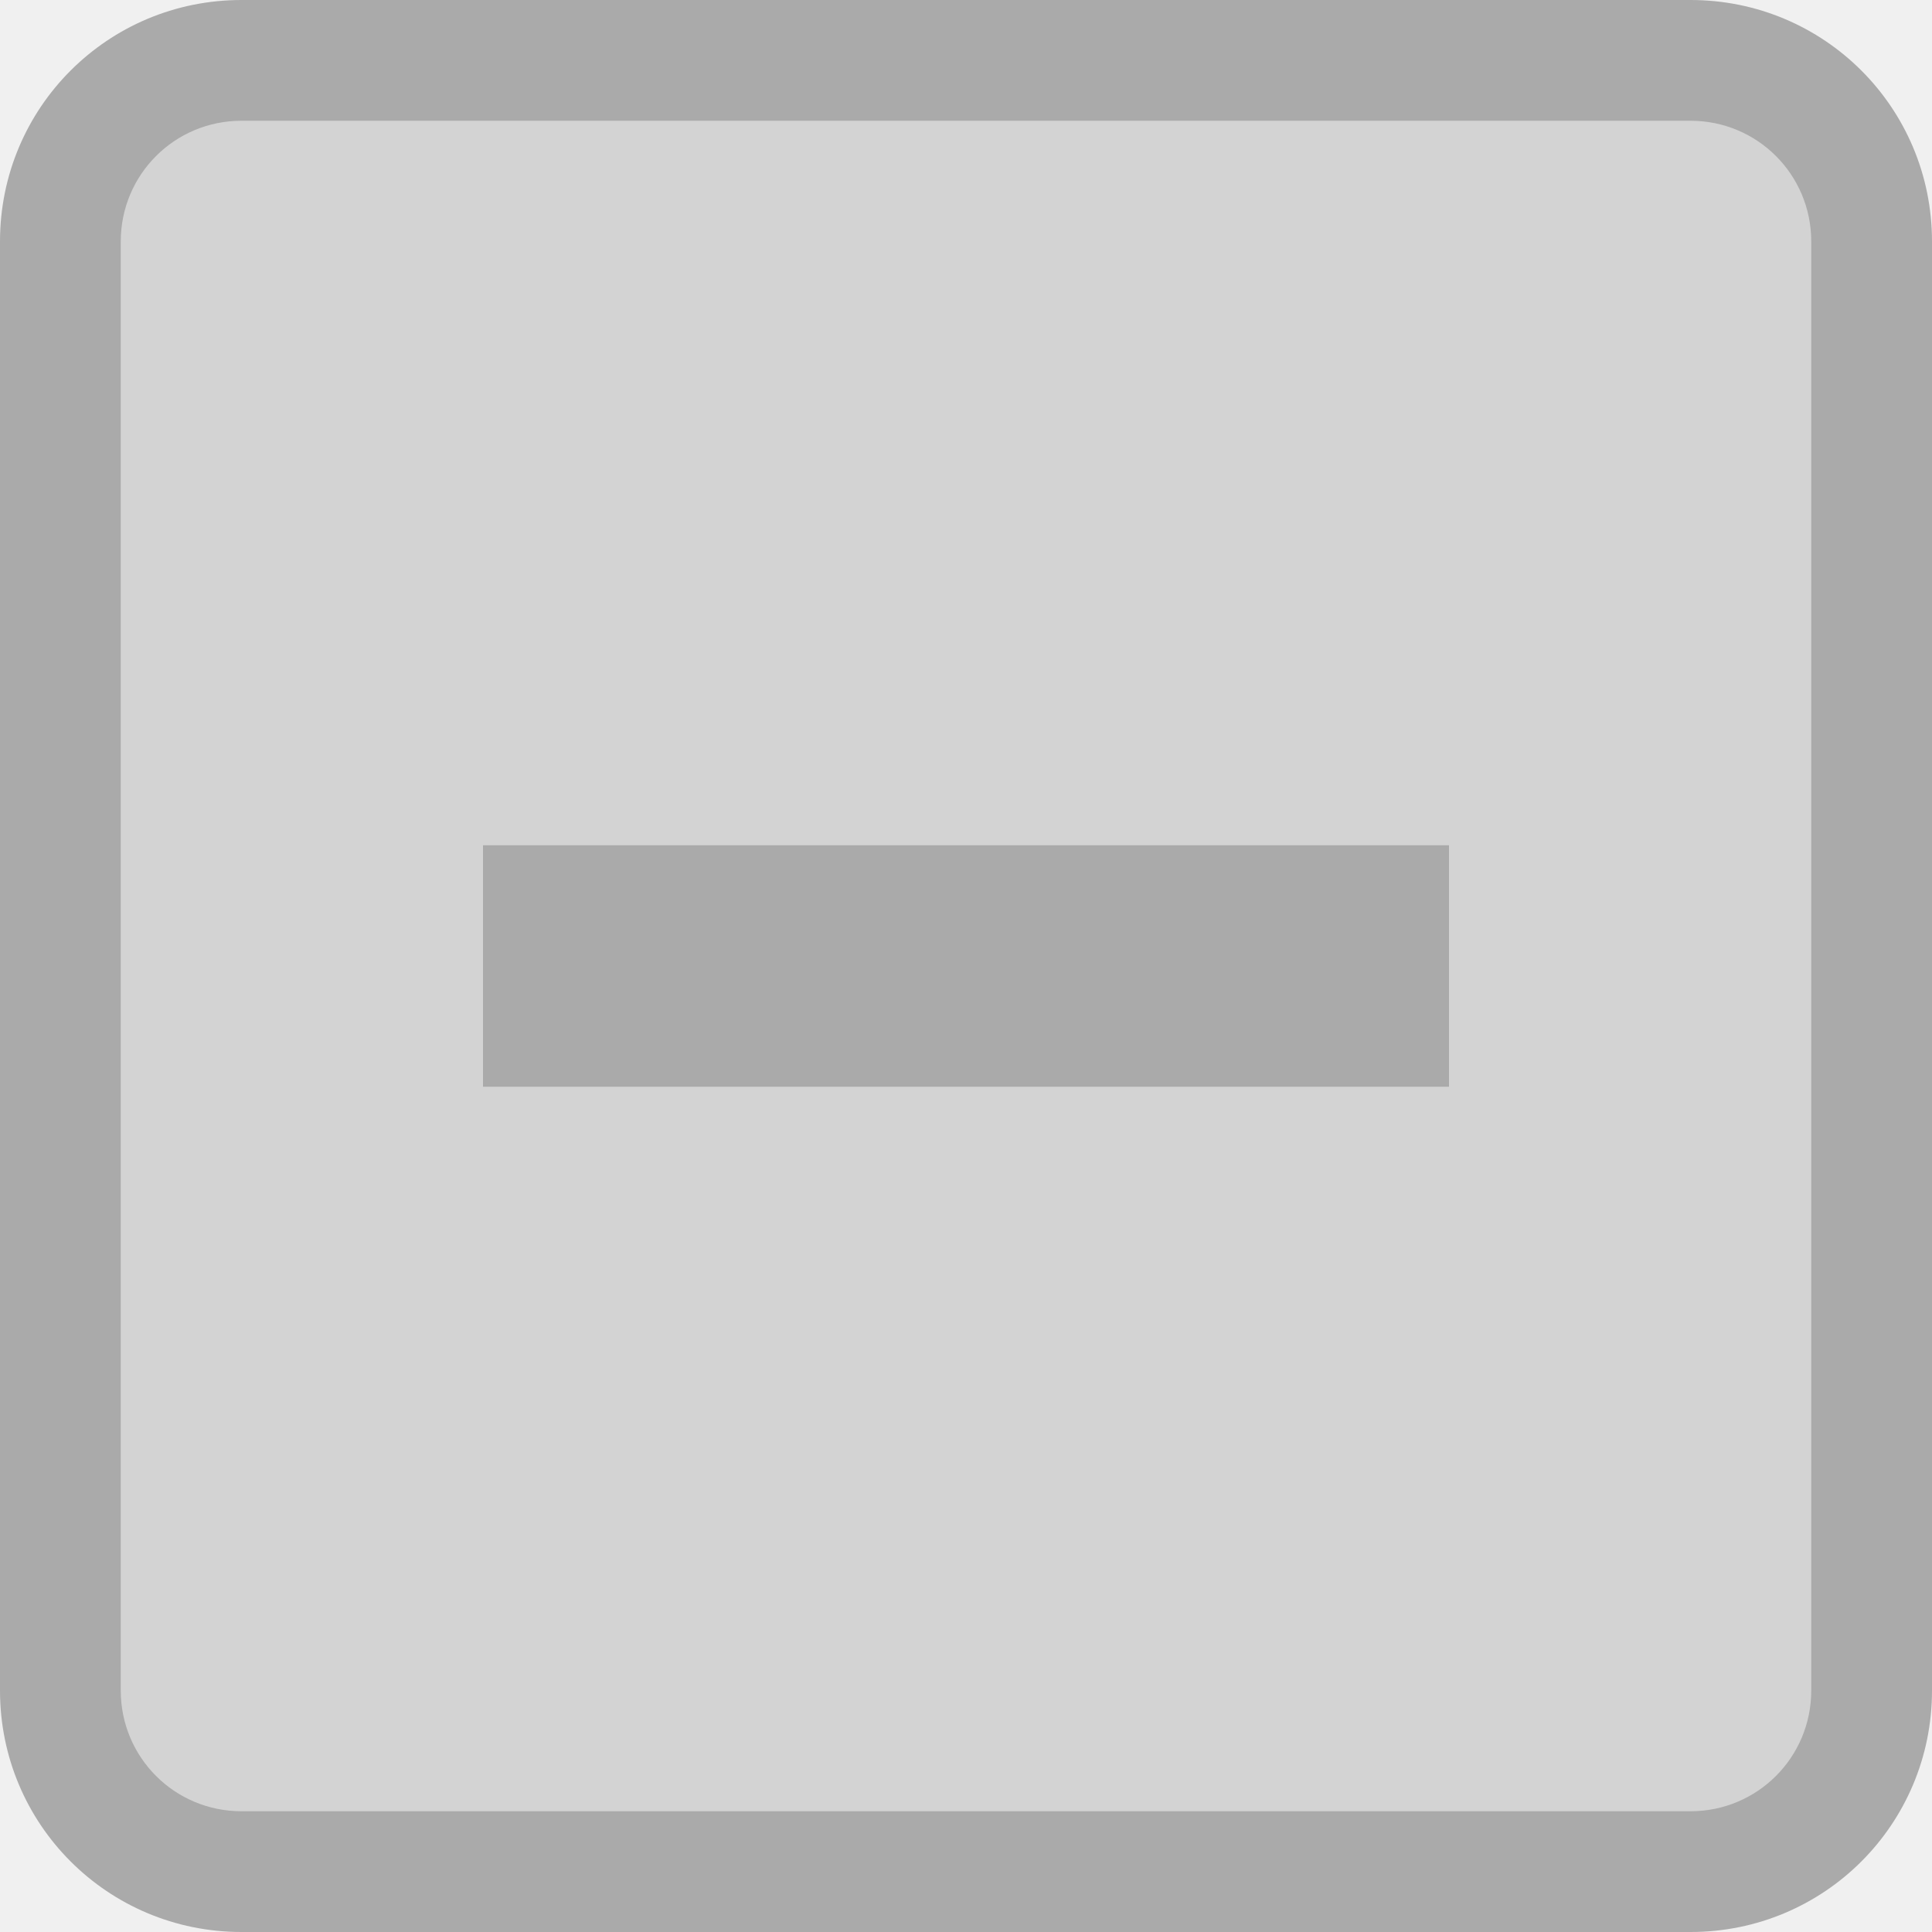
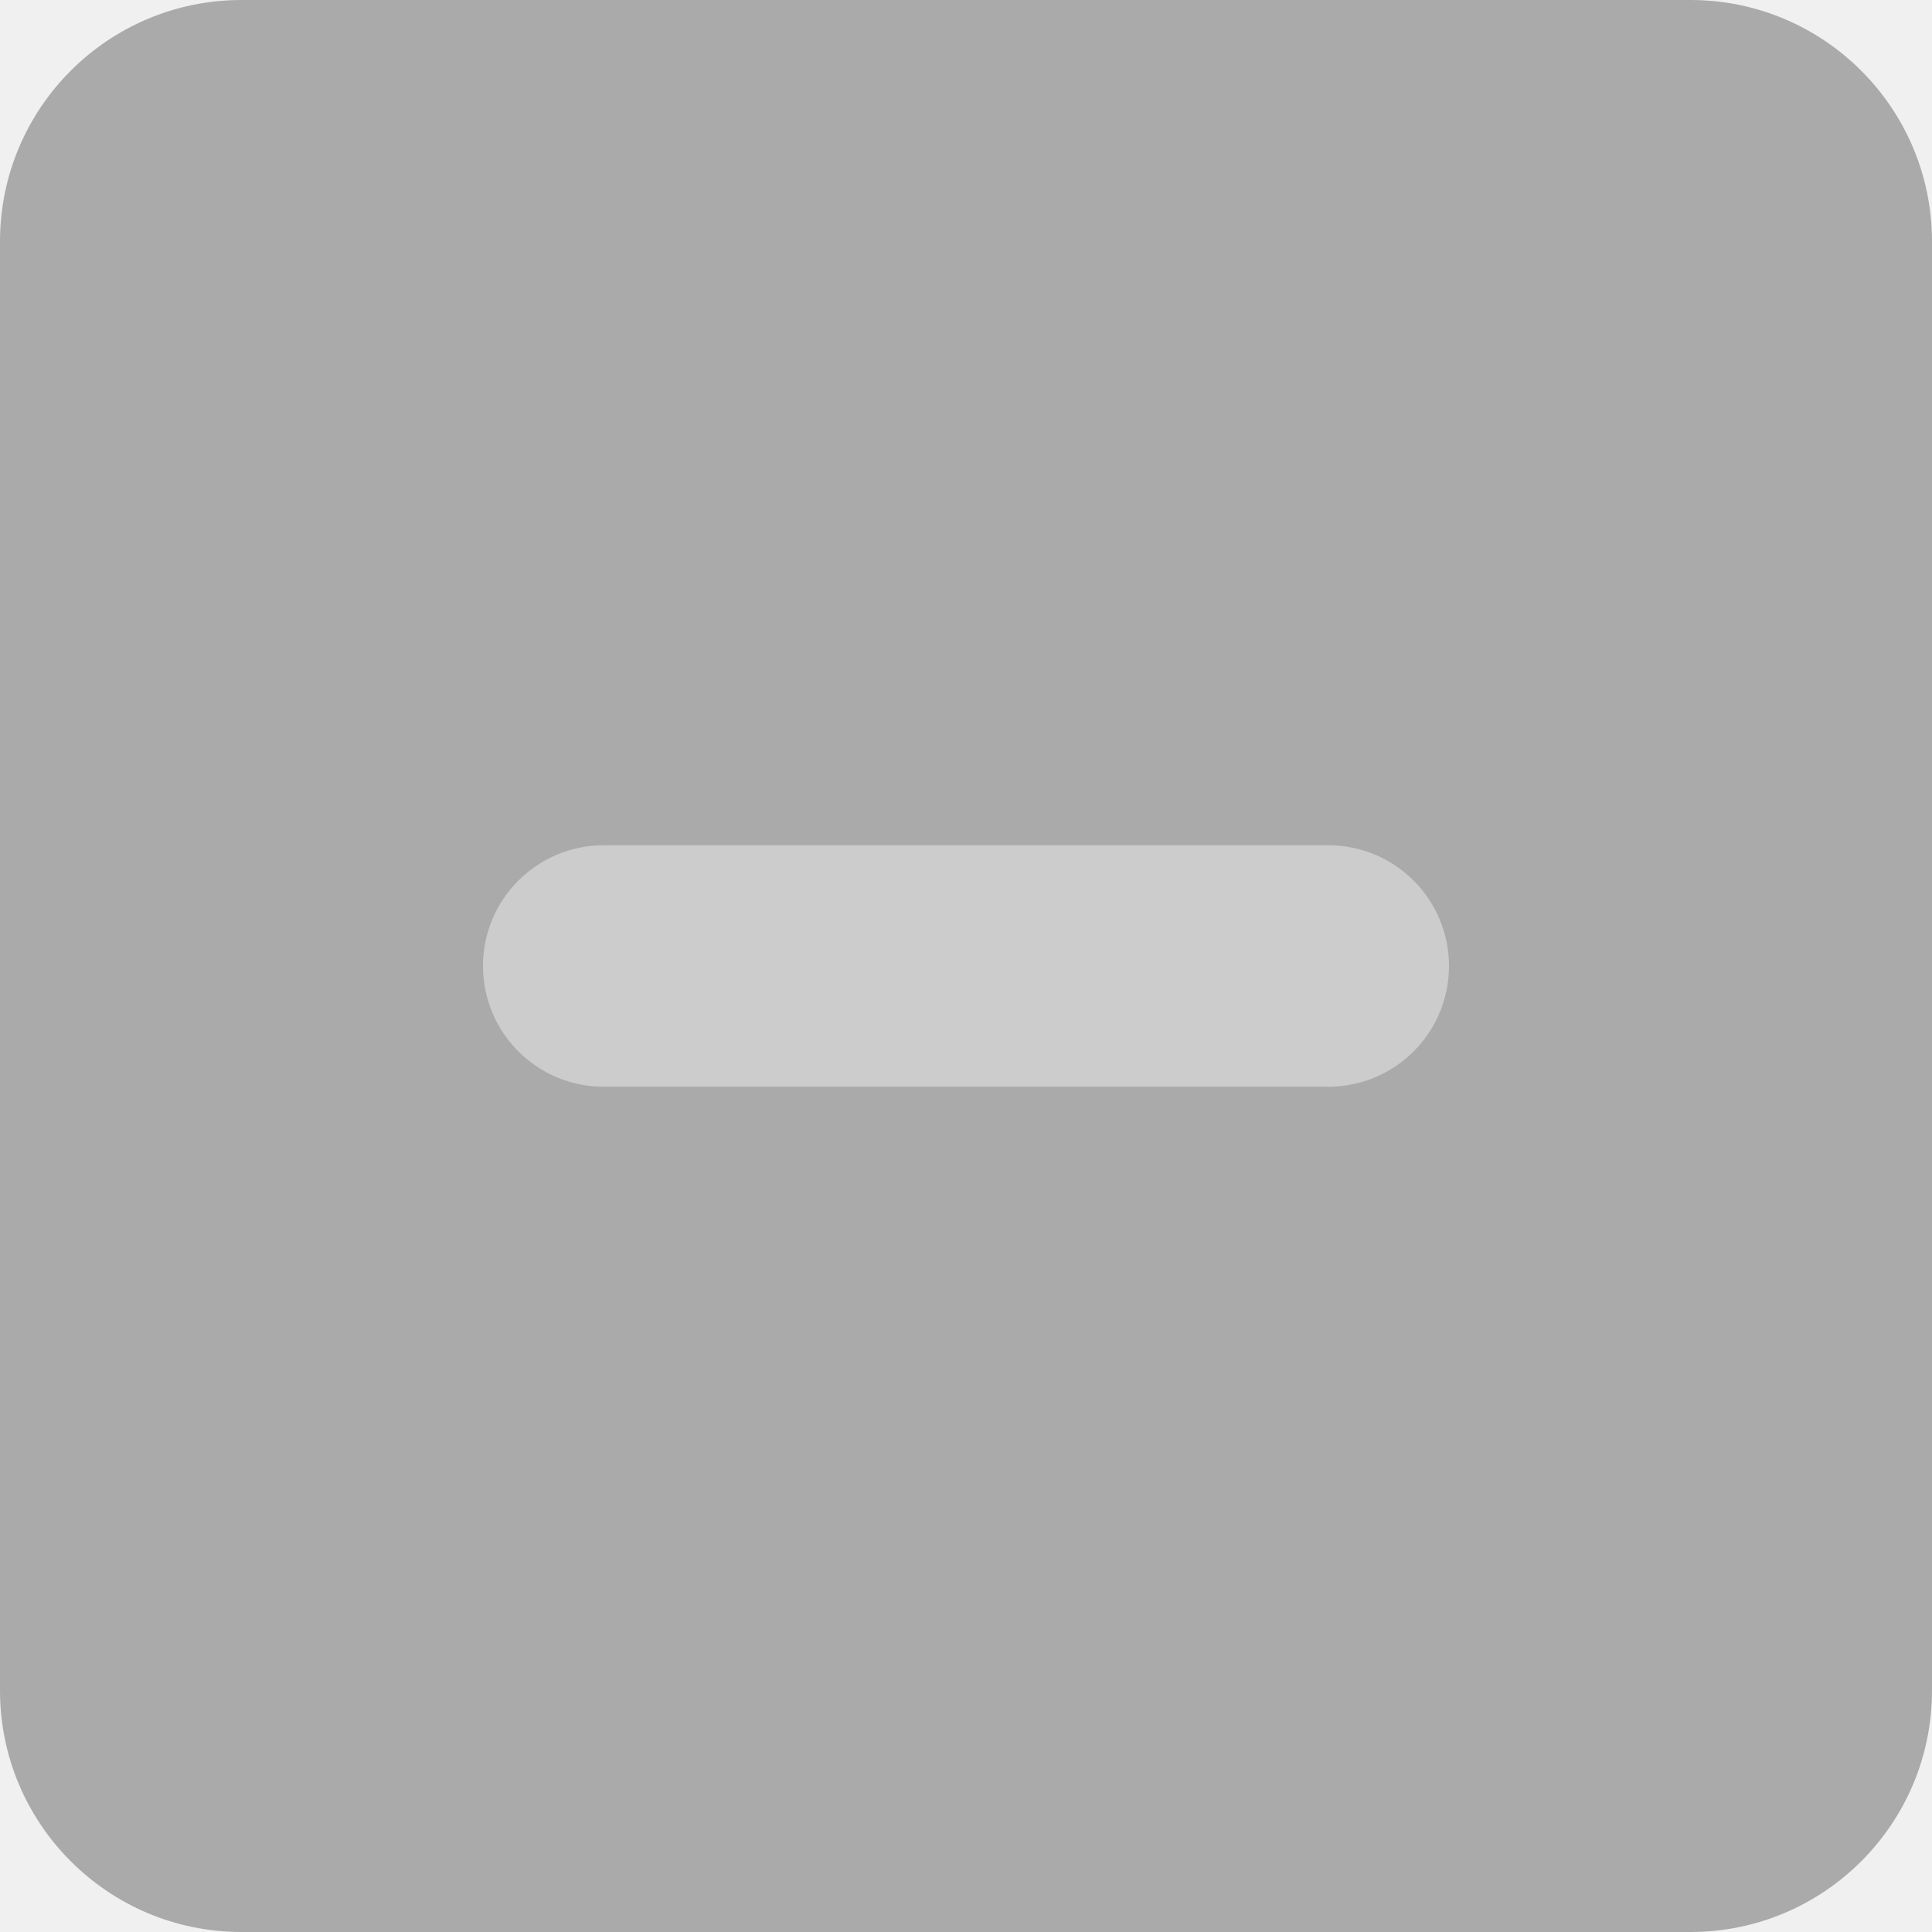
- <svg xmlns="http://www.w3.org/2000/svg" viewBox="0 0 16 16">
-   <g transform="translate(0 -1036.362)">
-     <path style="fill:#d3d3d3" d="m 1.734,1037.236 12.595,0 c 0.581,0 1.05,0.458 1.05,1.027 l 0,12.325 c 0,0.569 -0.468,1.027 -1.05,1.027 l -12.595,0 c -0.581,0 -1.05,-0.458 -1.05,-1.027 l 0,-12.325 c 0,-0.569 0.468,-1.027 1.05,-1.027 z" />
-   </g>
-   <g style="fill:#aaa" transform="translate(0 -1036.362)">
-     <path d="M 2 0 C 0.892 0 3.2526065e-18 0.892 0 2 L 0 14 C 0 15.108 0.892 16 2 16 L 14 16 C 15.108 16 16 15.108 16 14 L 16 2 C 16 0.892 15.108 3.2526065e-18 14 0 L 2 0 z M 2 1 L 14 1 C 14.554 1 15 1.446 15 2 L 15 14 C 15 14.554 14.554 15 14 15 L 2 15 C 1.446 15 1 14.554 1 14 L 1 2 C 1 1.446 1.446 1 2 1 z " transform="translate(0 1036.362)" />
-     <rect width="8" x="4" y="1043.362" height="2" />
+ <svg xmlns="http://www.w3.org/2000/svg" width="16px" height="16px" viewBox="0 0 16 16" version="1.1">
+   <defs />
+   <g id="Page-1" stroke="none" stroke-width="1" fill="none" fill-rule="evenodd">
+     <g id="checkbox-light-sheet" transform="translate(-56, -46)">
+       <g id="assets/checkbox-mixed-insensitive" transform="translate(56, 46)">
+         <g id="checkbox-base-insensitive" fill="#AAAAAA">
+           <rect x="0" y="0" width="16" height="16" rx="2" />
+         </g>
+         <g id="mark-mixed-insensitive" transform="translate(4, 7)" fill="#FFFFFF" fill-opacity="0.4">
+           <rect x="0" y="0" width="8" height="2" rx="1" />
+         </g>
+       </g>
+     </g>
  </g>
</svg>
